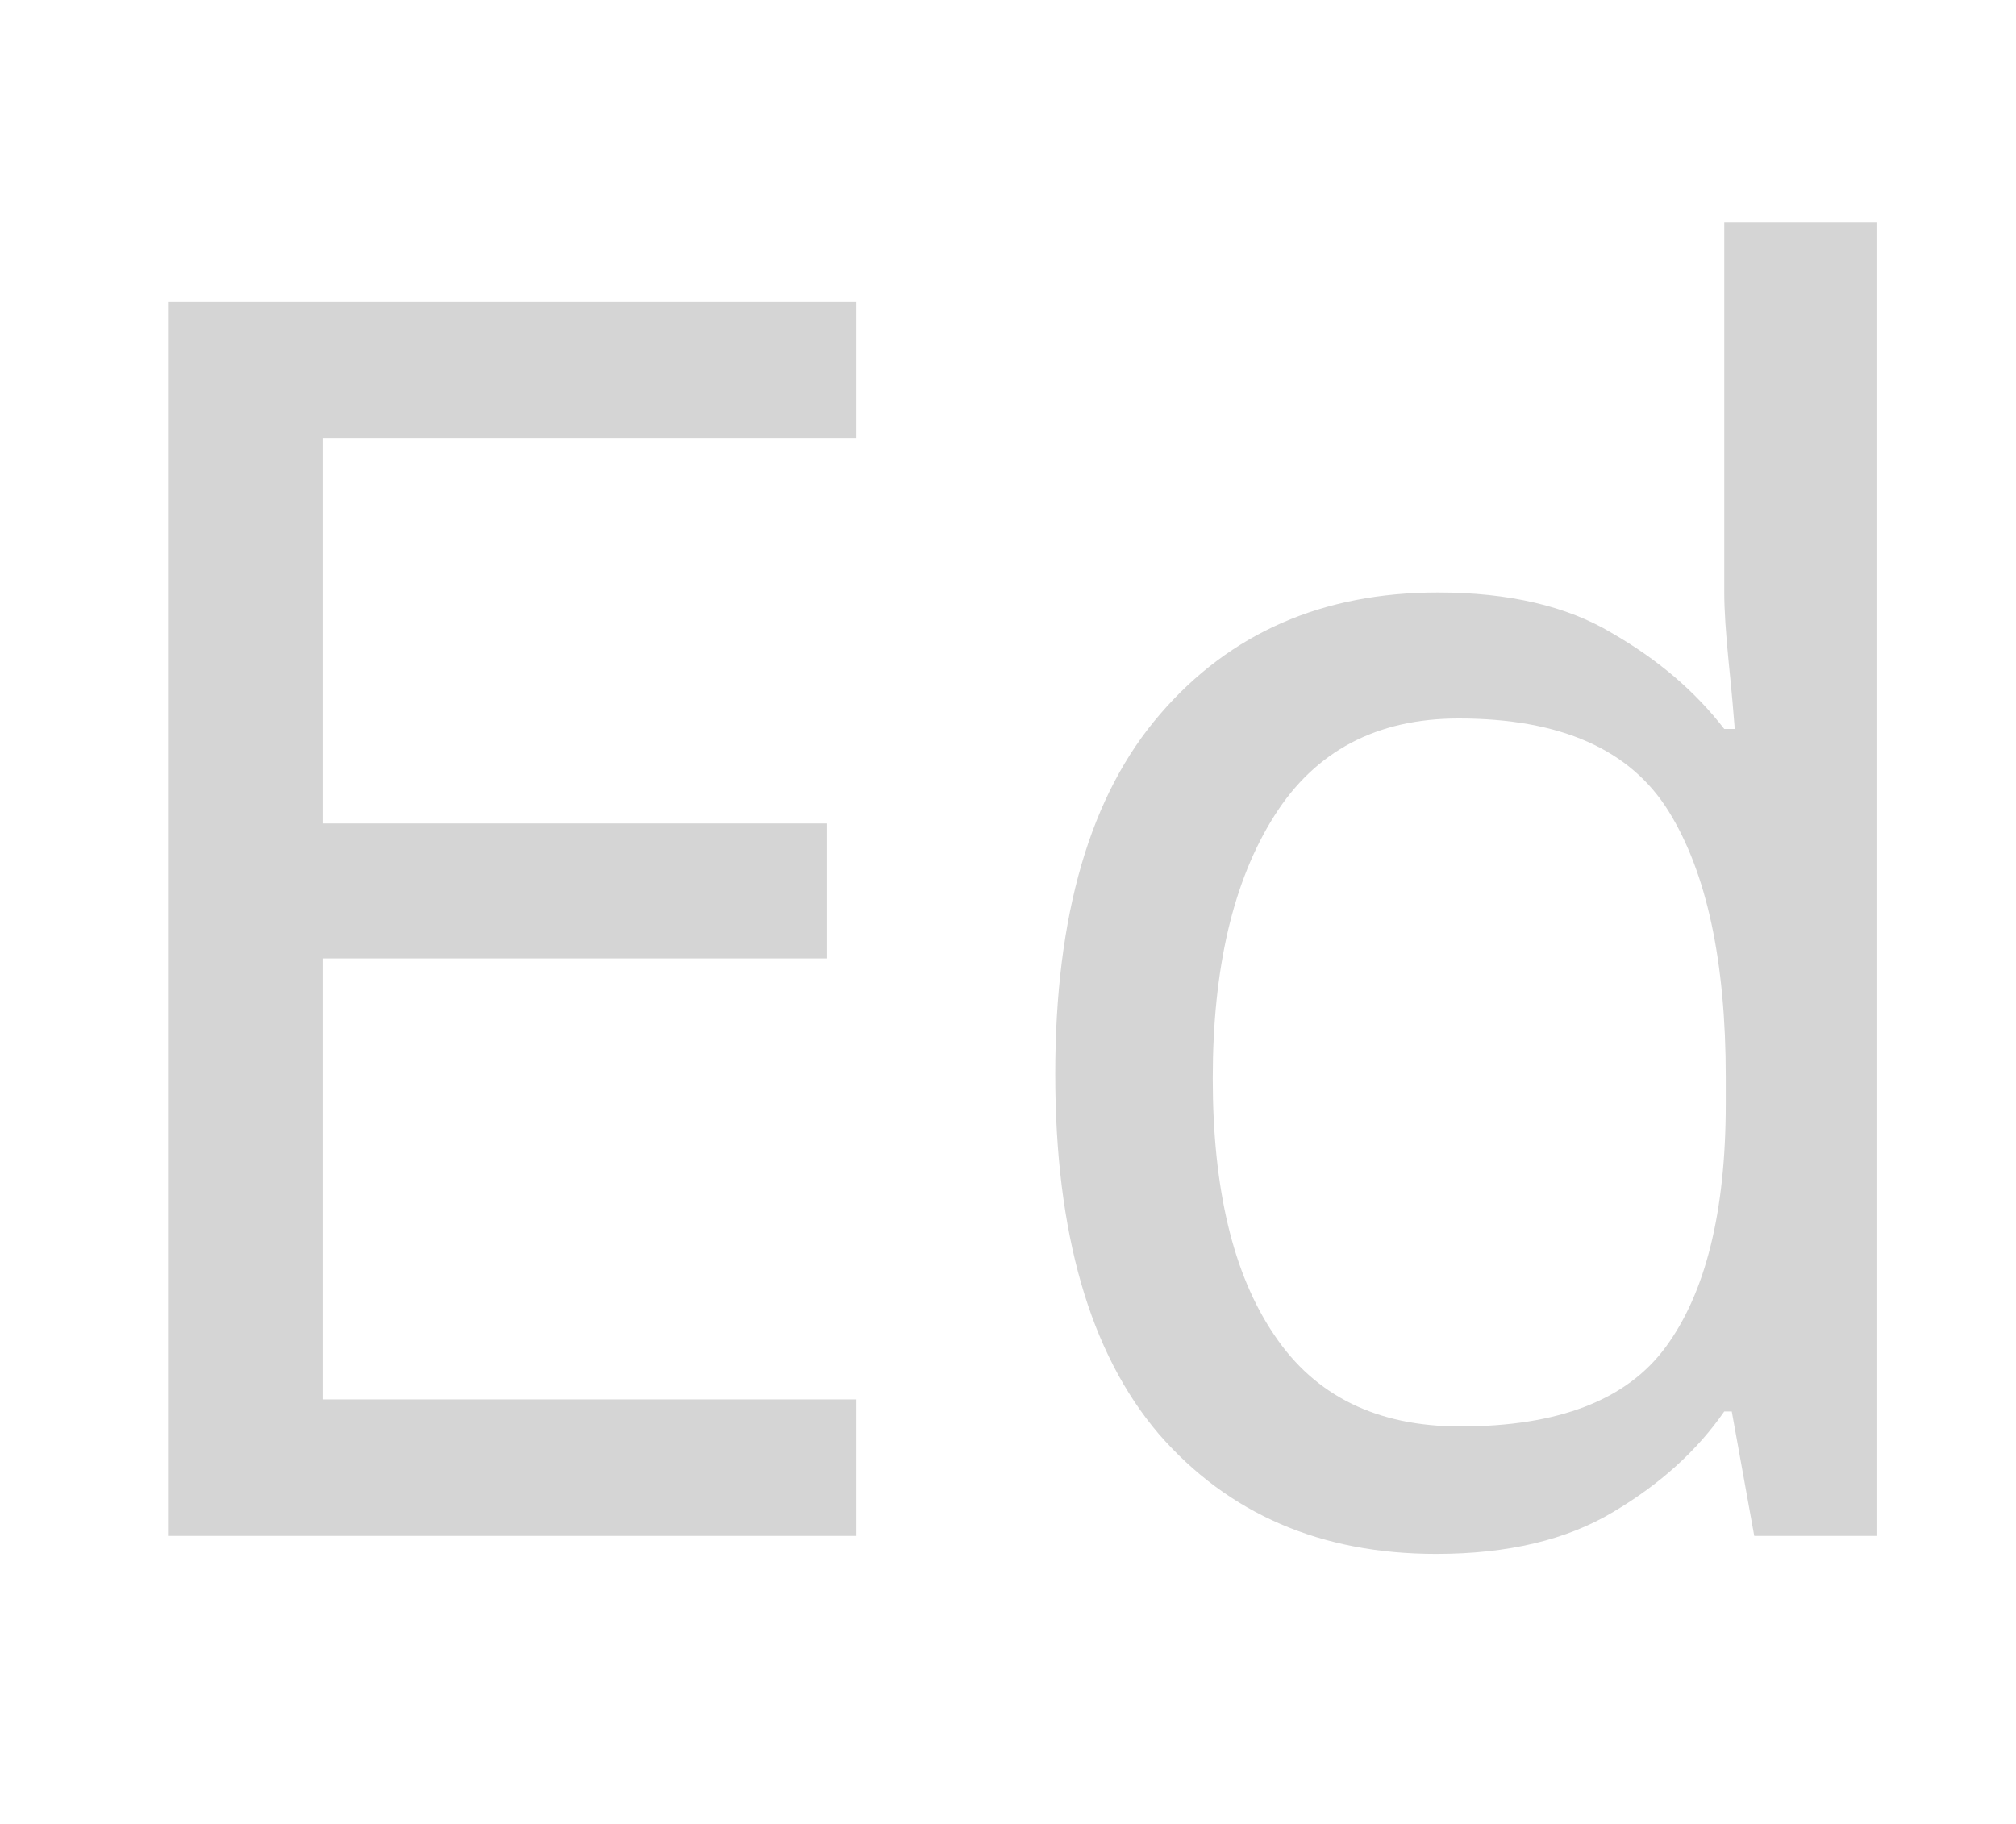
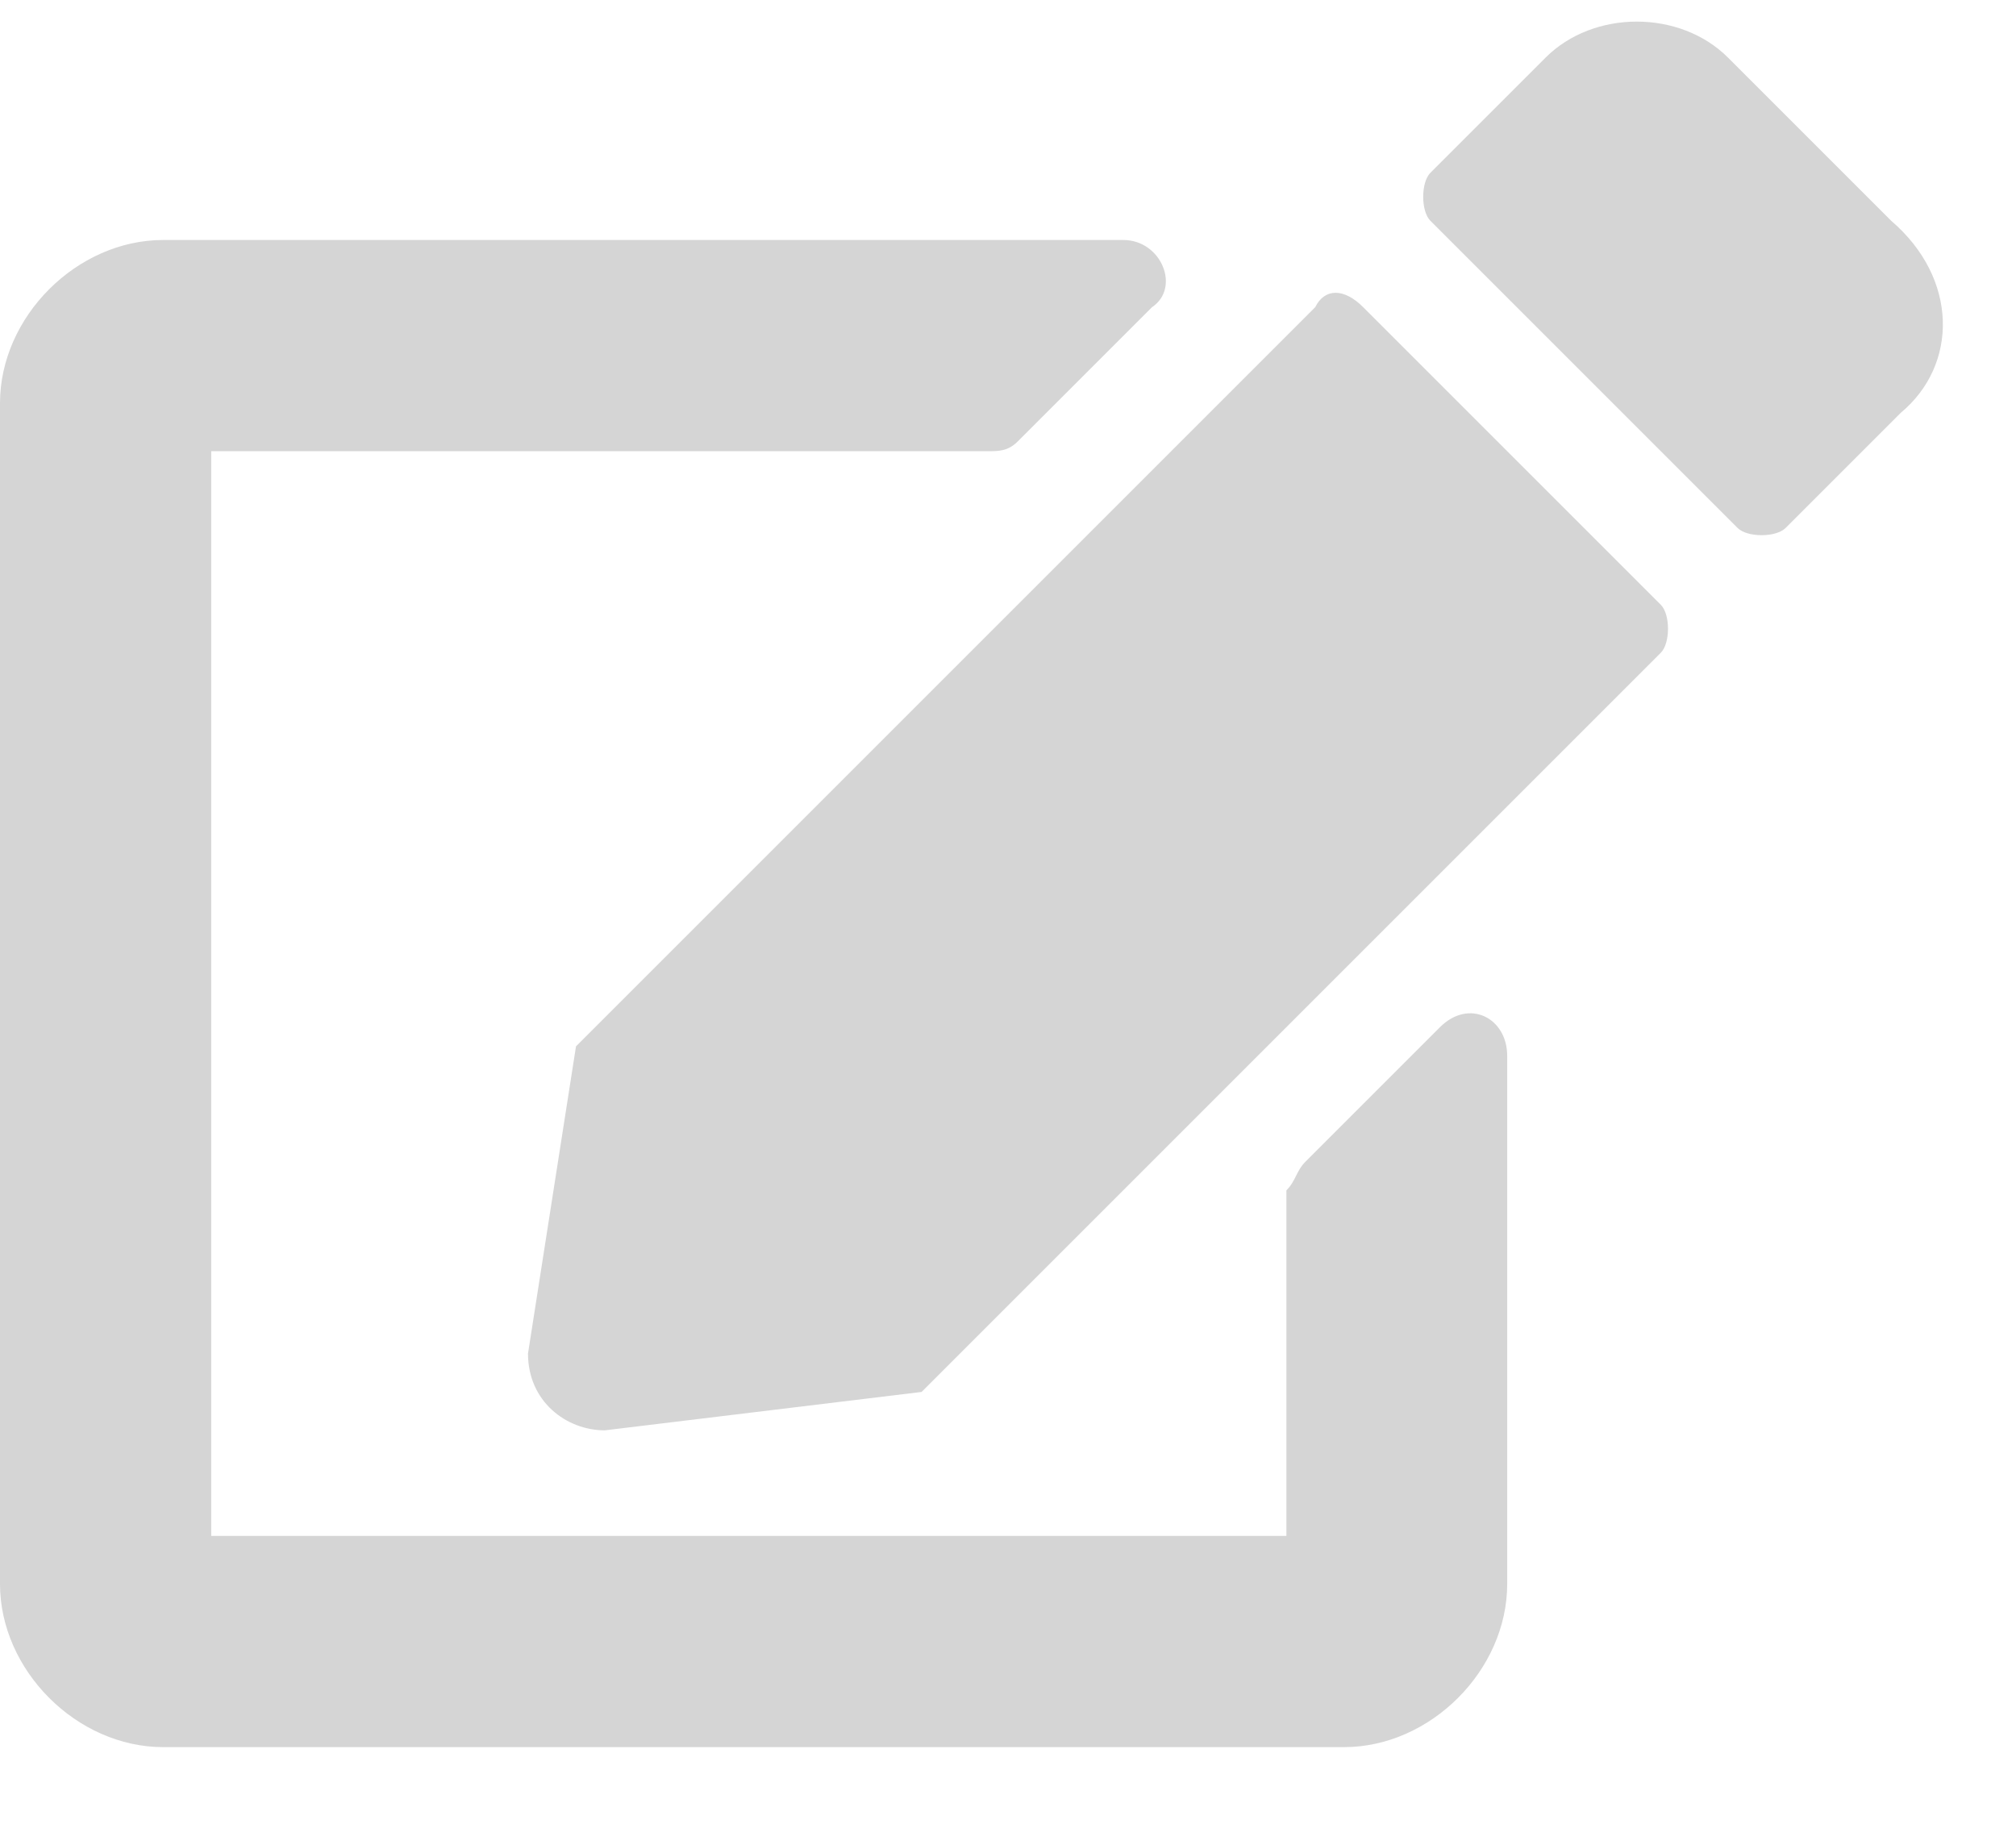
- <svg xmlns="http://www.w3.org/2000/svg" width="21" height="19" viewBox="0 0 21 19">
-   <defs>
-     <style>.a{fill:#d5d5d5;font-size:18px;font-family:FontAwesome5Free-Solid, 'Font Awesome 5 Free';}</style>
-   </defs>
-   <text class="a" transform="translate(0 16)">
-     <tspan x="0" y="0">Edit</tspan>
-   </text>
+ <svg xmlns="http://www.w3.org/2000/svg" version="1.1" id="Layer_1" x="0px" y="0px" viewBox="0 0 21 19" style="enable-background:new 0 0 21 19;" xml:space="preserve">
+   <style type="text/css">
+ 	.st0{enable-background:new    ;}
+ 	.st1{fill:#D5D5D5;}
+ </style>
+   <g class="st0">
+     <path class="st1" d="M13.6,12.1l1.4-1.4c0.3-0.3,0.7-0.1,0.7,0.3v5.5c0,0.9-0.8,1.7-1.7,1.7H1.7c-0.9,0-1.7-0.8-1.7-1.7V4.2   c0-0.9,0.8-1.7,1.7-1.7h10c0.4,0,0.6,0.5,0.3,0.7l-1.4,1.4c-0.1,0.1-0.2,0.1-0.3,0.1H2.2V16h11.2v-3.6   C13.5,12.3,13.5,12.2,13.6,12.1z M17.3,6.3c0.1,0.1,0.1,0.4,0,0.5l-7.7,7.7l-3.3,0.4c-0.4,0-0.8-0.3-0.8-0.8L6,10.9l7.7-7.7   C13.8,3,14,3,14.2,3.2L17.3,6.3z M19.8,4.3l-1.2,1.2c-0.1,0.1-0.4,0.1-0.5,0l-3.2-3.2c-0.1-0.1-0.1-0.4,0-0.5l1.2-1.2   c0.5-0.5,1.4-0.5,1.9,0l1.7,1.7C20.4,2.9,20.4,3.8,19.8,4.3z" />
+   </g>
</svg>
